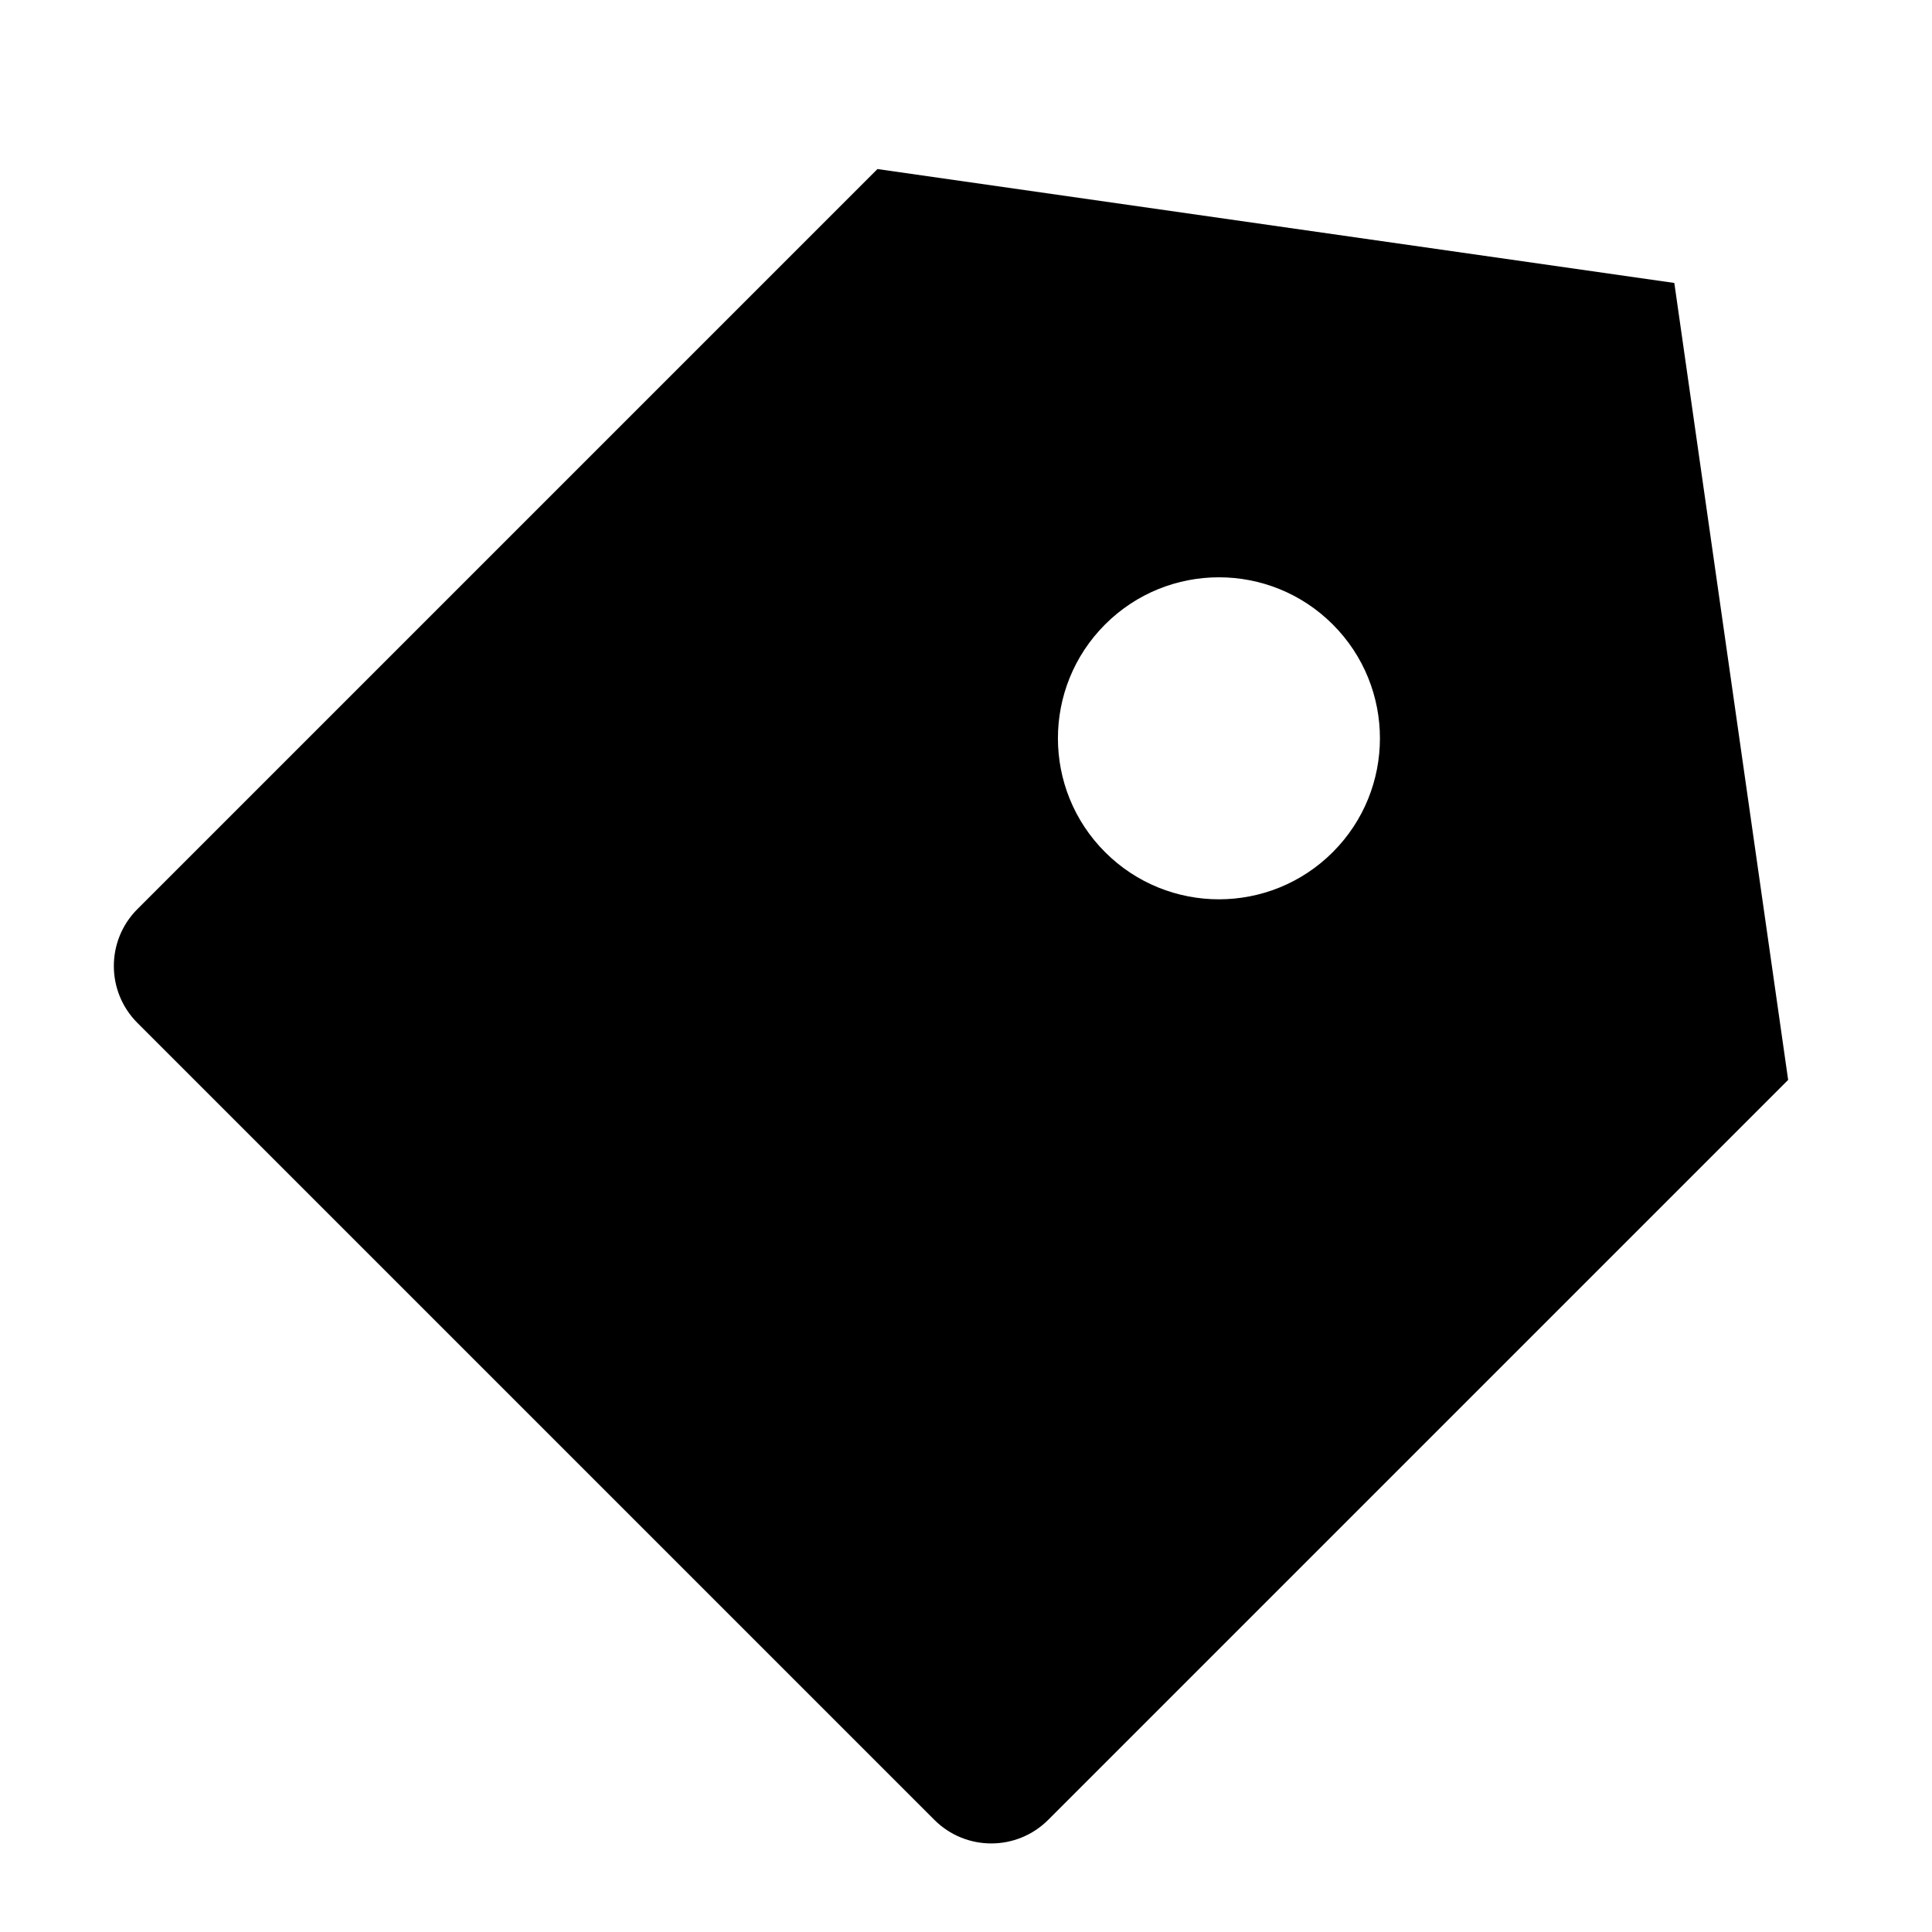
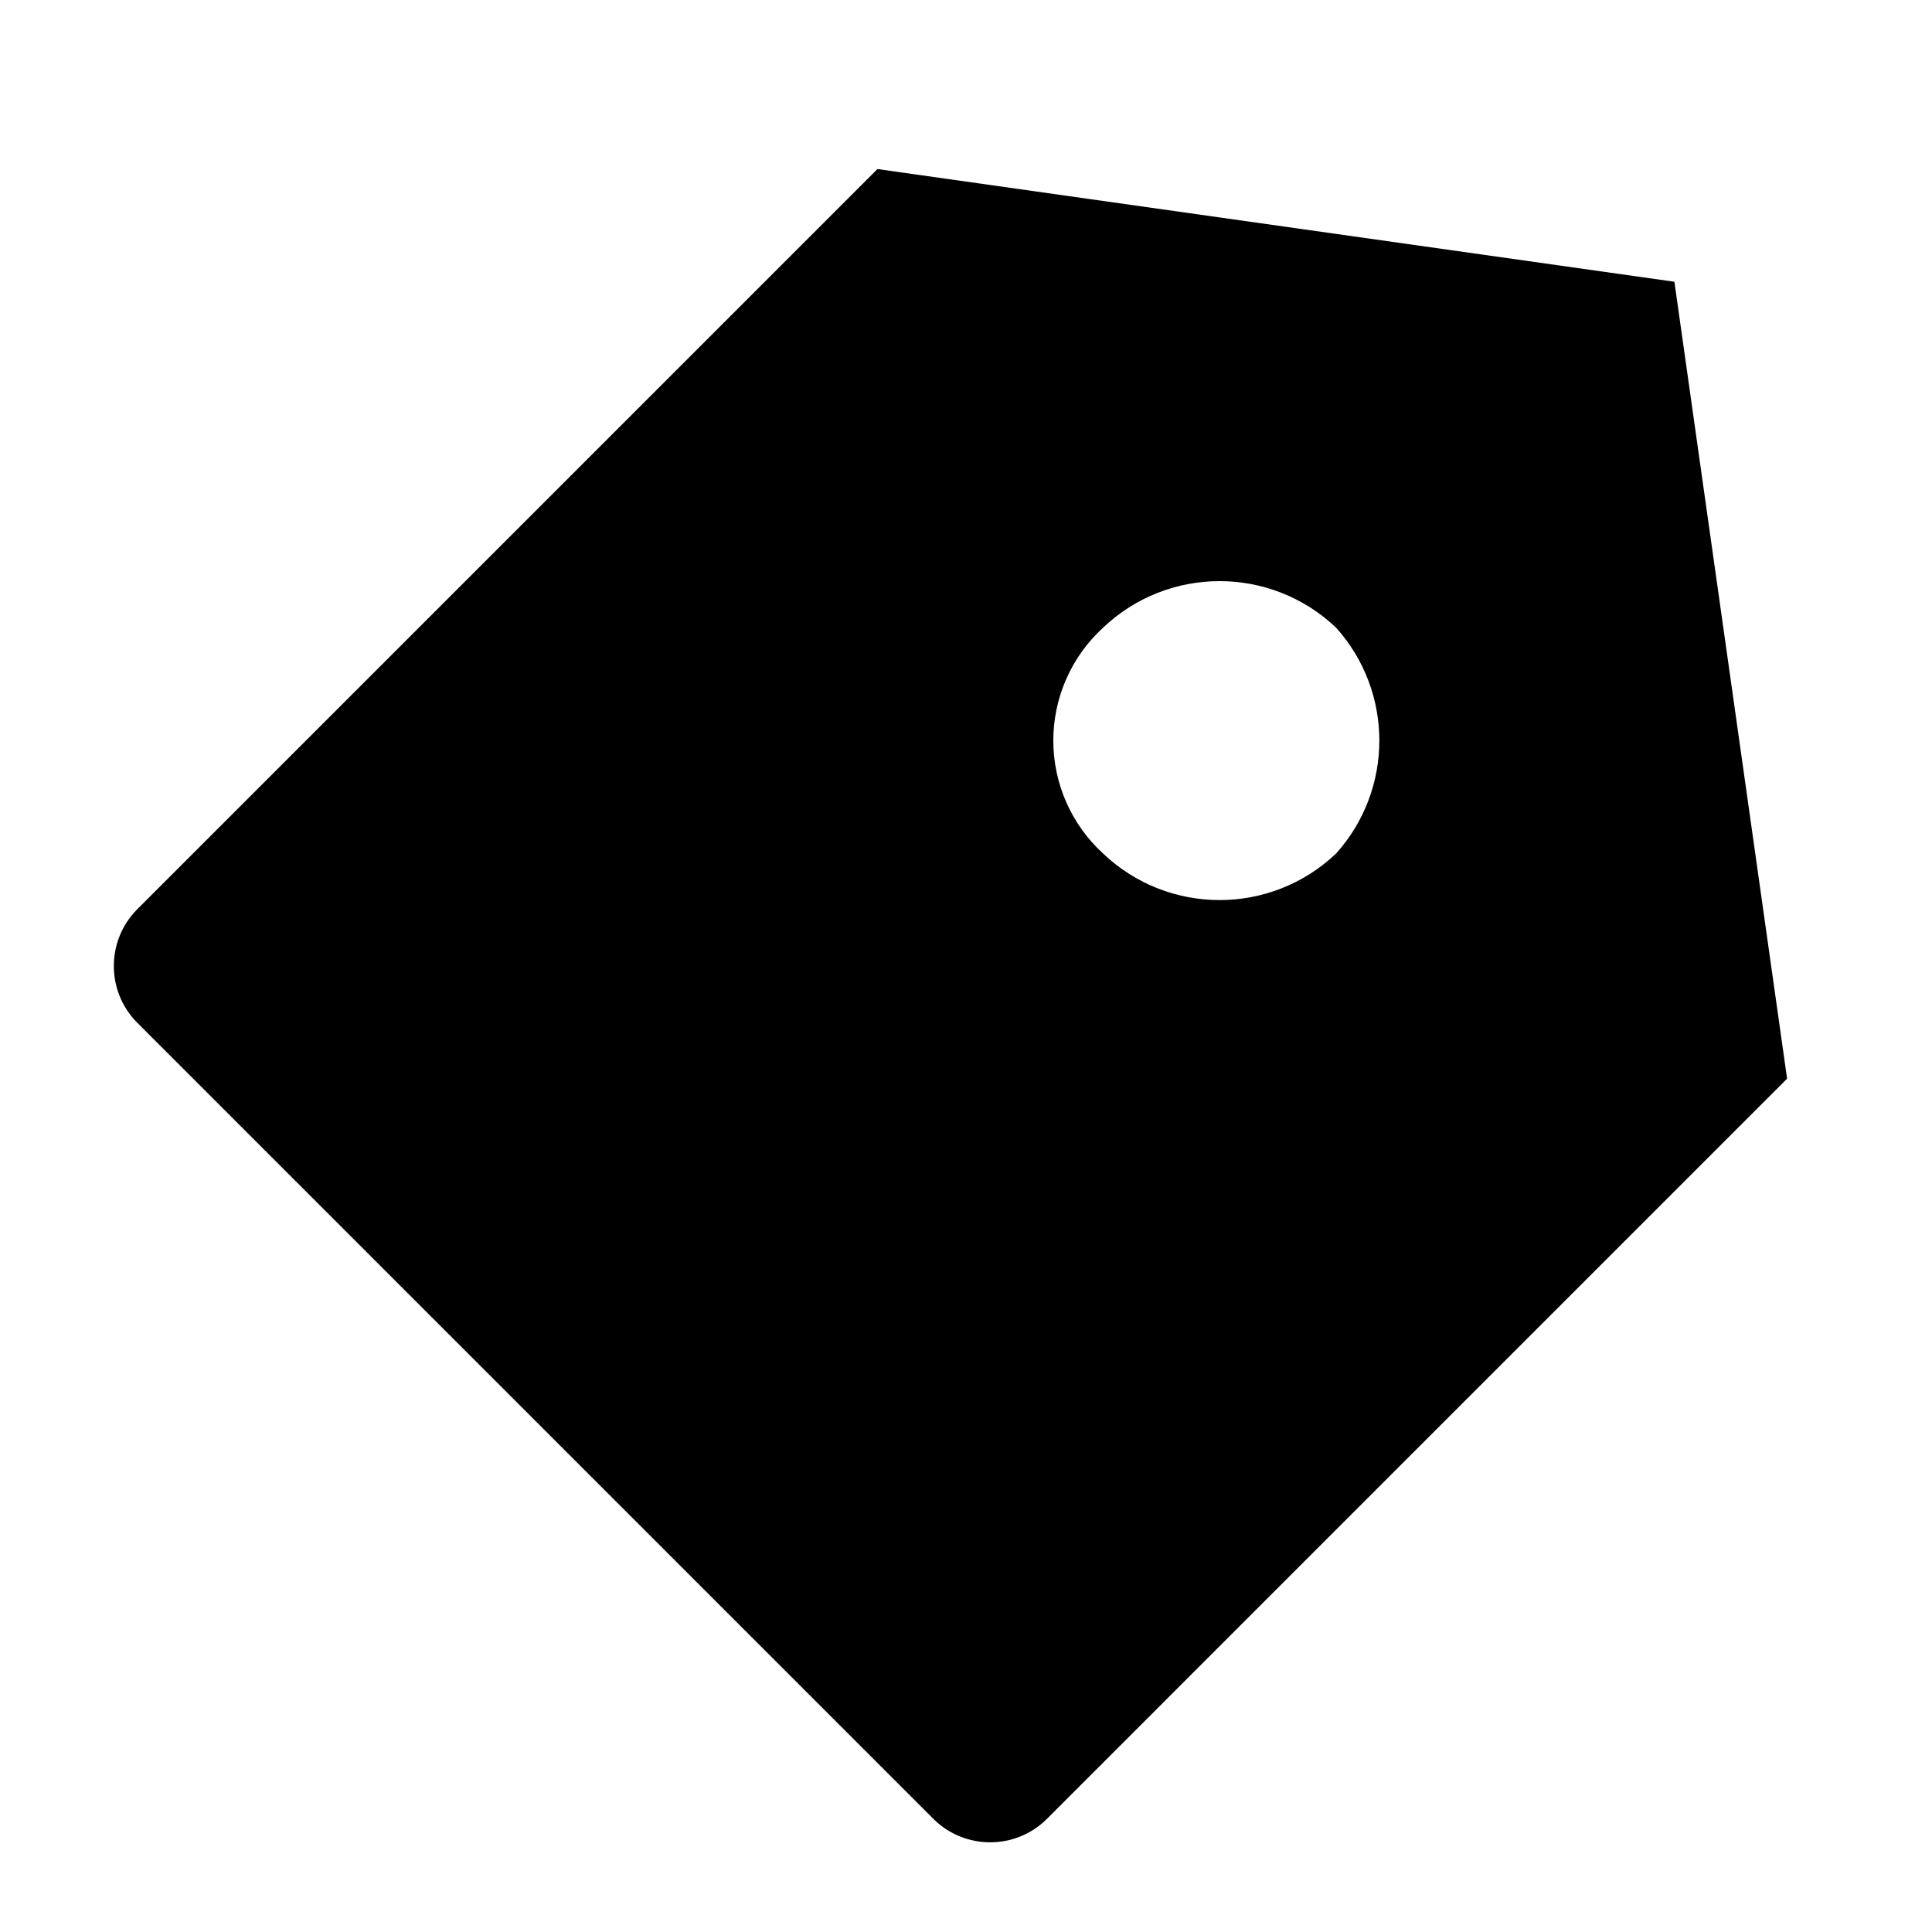
<svg viewBox="0 0 24 24">
-   <path d="M10.9 2.1l9.899 1.415 1.414 9.9-9.192 9.192a1 1 0 0 1-1.414 0l-9.9-9.9a1 1 0 0 1 0-1.414L10.9 2.1zm2.828 8.486a2 2 0 1 0 2.828-2.829 2 2 0 0 0-2.828 2.829z" />
+   <path d="M10.9,2.1l9.9,1.4,1.4,9.9L13,22.6a1,1,0,0,1-1.4,0L1.7,12.7a1,1,0,0,1,0-1.4Zm2.8,8.5a2.1,2.1,0,0,0,2.9,0,2.1,2.1,0,0,0,0-2.8,2.1,2.1,0,0,0-2.9,0A1.9,1.9,0,0,0,13.7,10.6Z" />
</svg>
